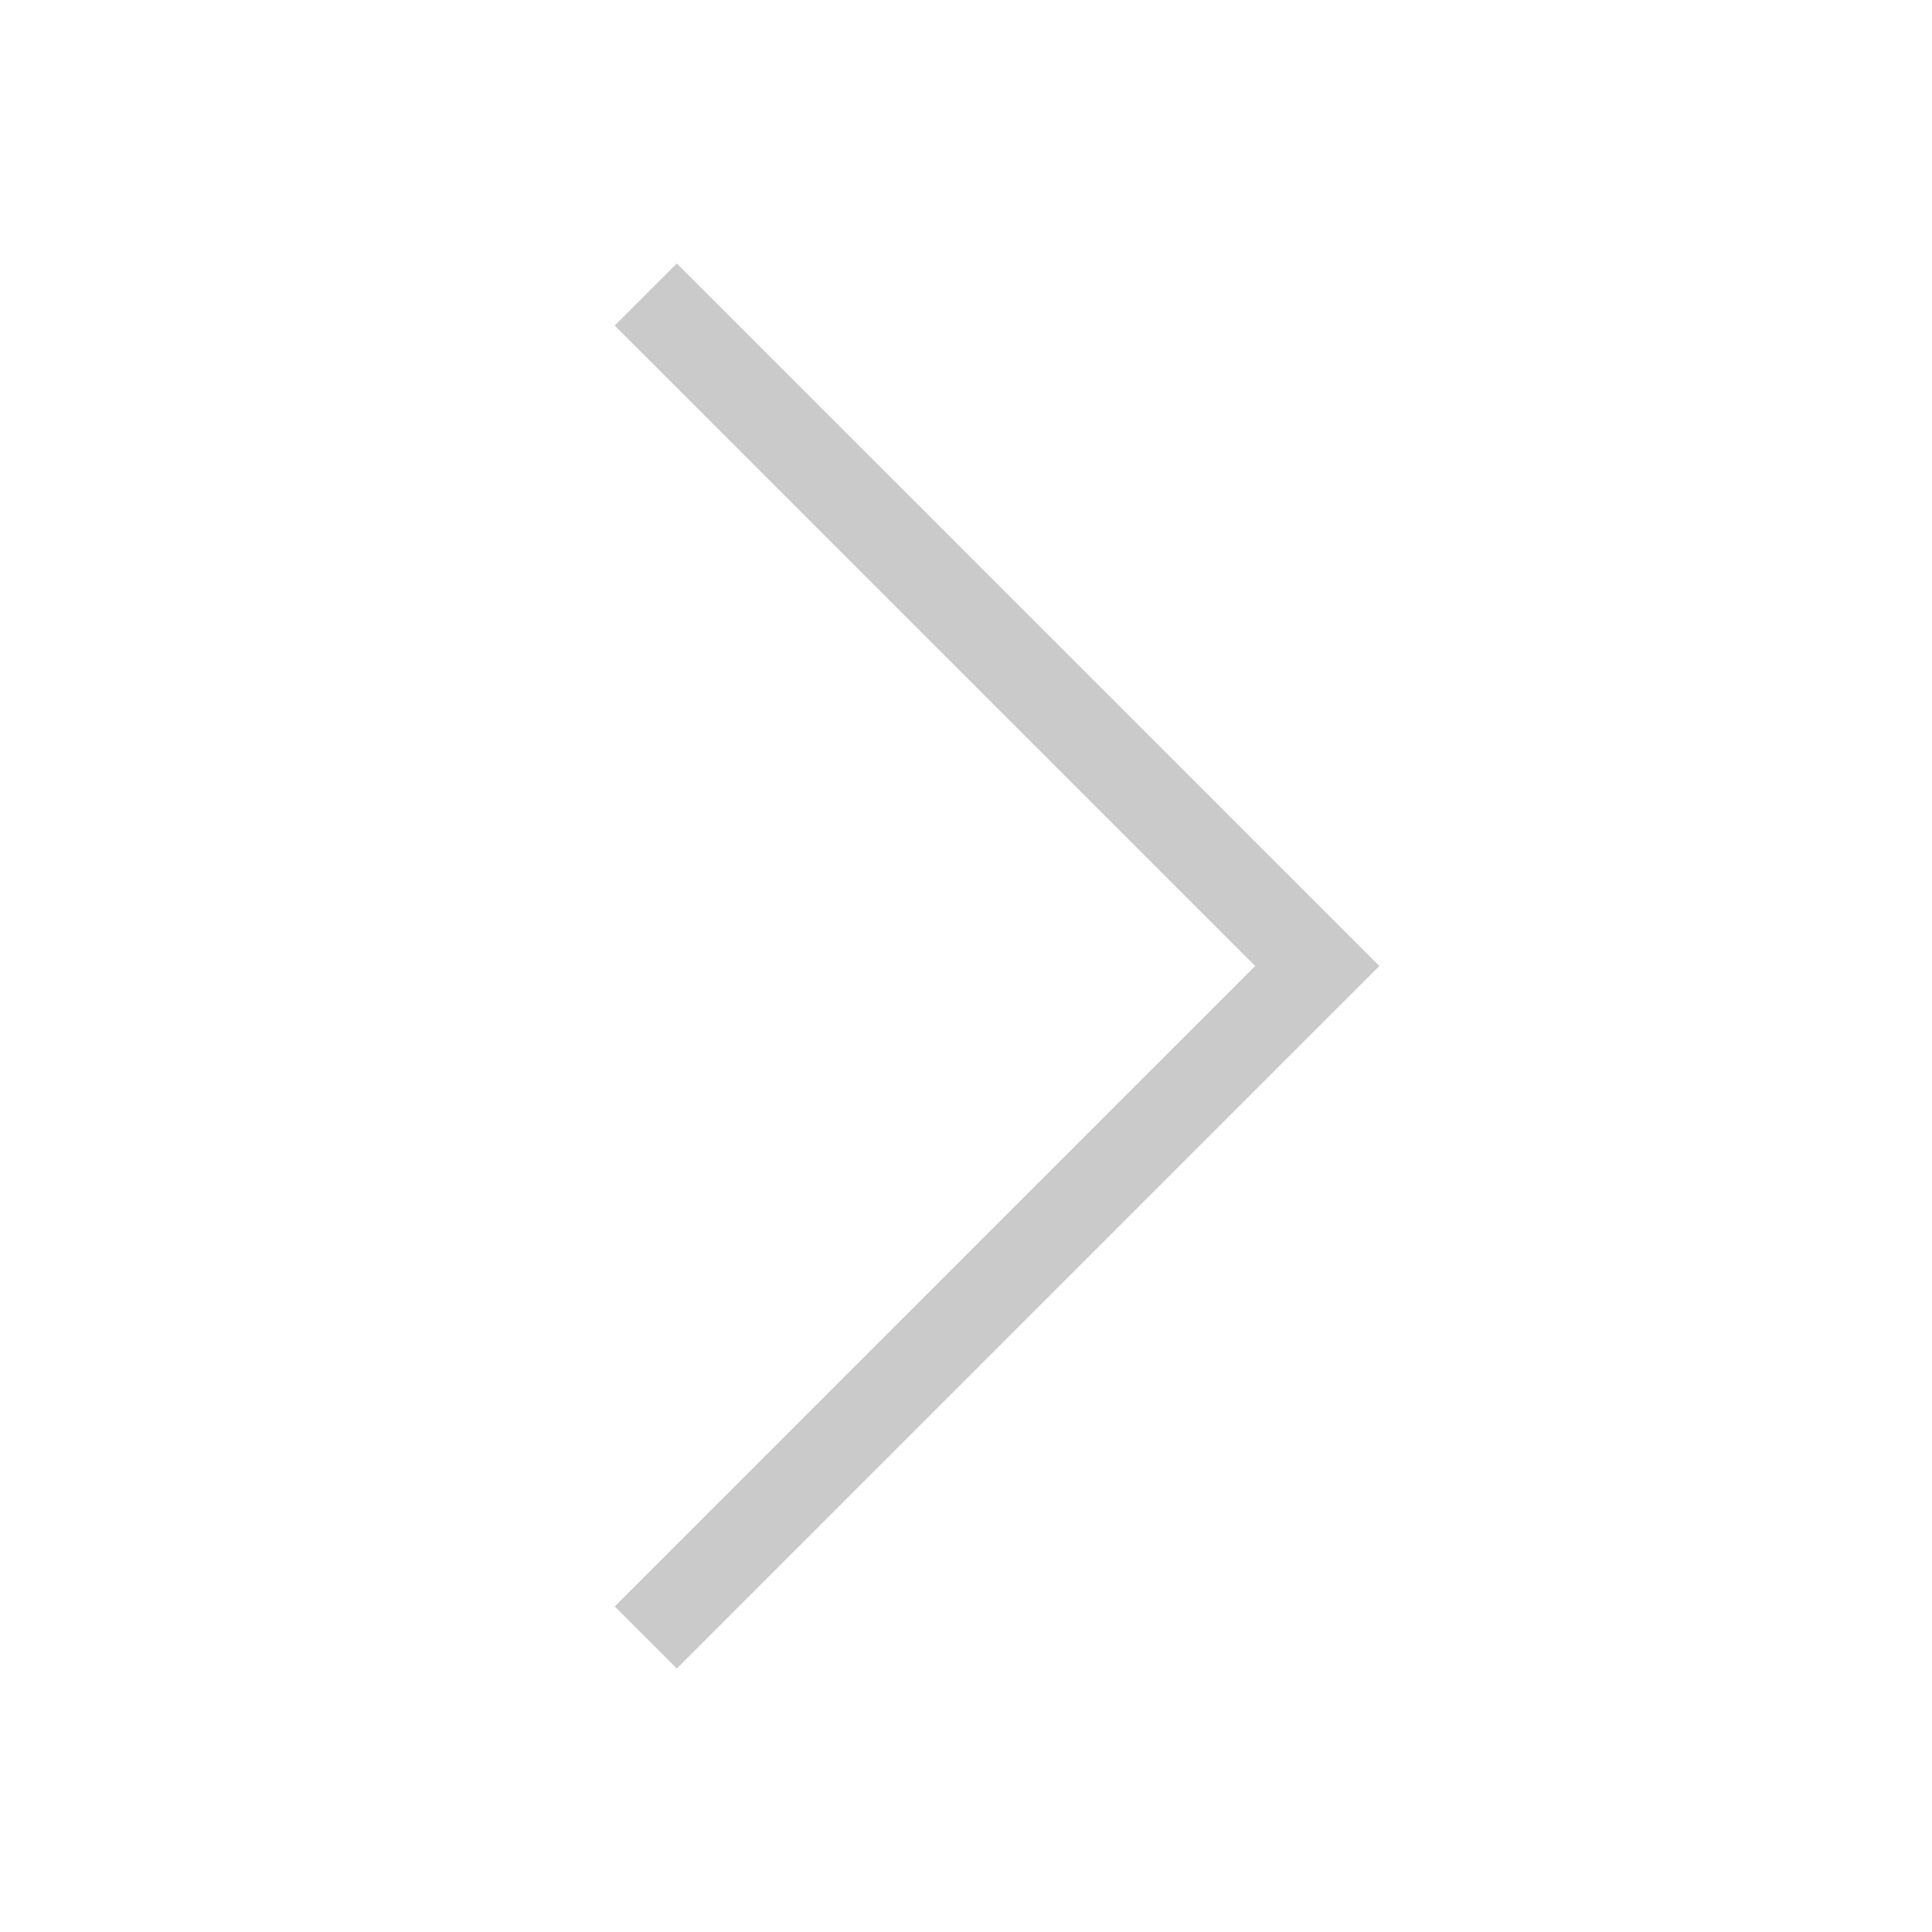
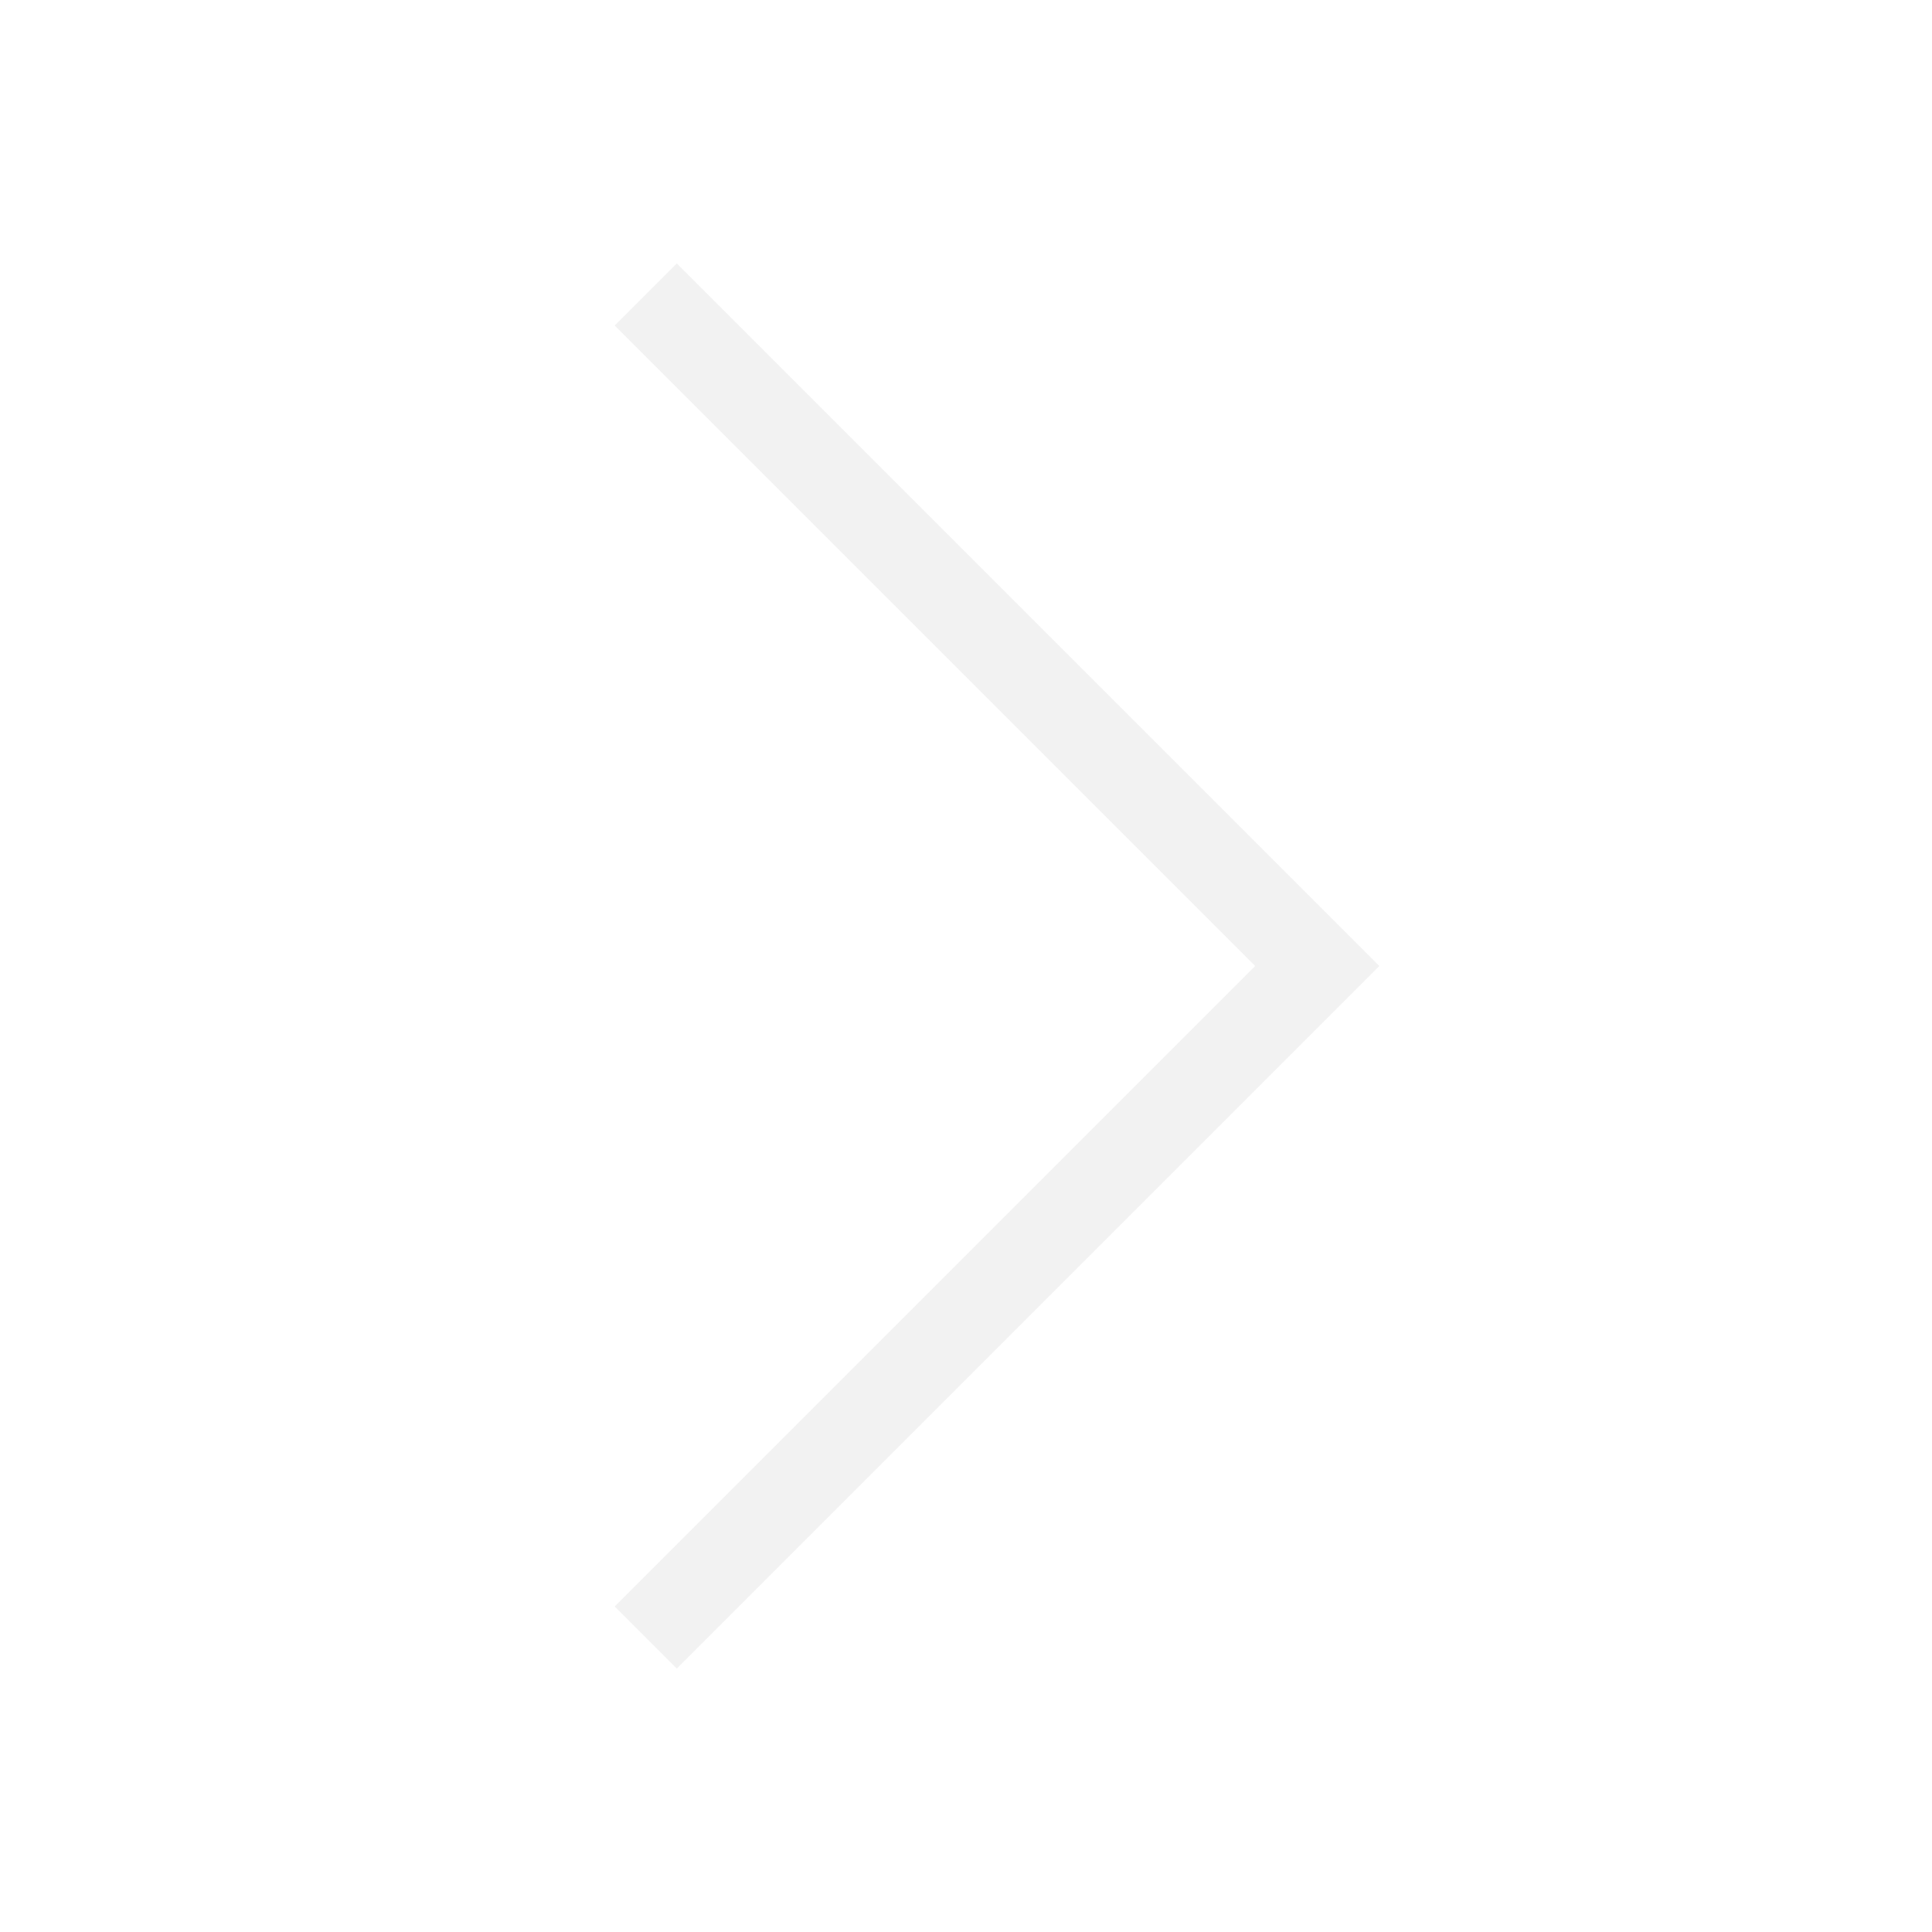
<svg xmlns="http://www.w3.org/2000/svg" width="22" height="22" id="svg2" version="1.1" viewBox="0 0 22 22">
  <defs id="defs4" />
  <g id="layer1" transform="translate(0,-1030.362)">
-     <path style="fill:#cacaca;fill-opacity:1;stroke:none" d="M 7.707 3 L 7 3.707 L 13.125 9.832 L 14.293 11 L 13.125 12.168 L 7 18.293 L 7.707 19 L 13.832 12.875 L 15.707 11 L 13.832 9.125 L 7.707 3 z " transform="translate(-5e-7,1030.362)" id="rect4176" />
+     <path style="fill:#f2f2f2;fill-opacity:1;stroke:none" d="M 7.707 3 L 7 3.707 L 13.125 9.832 L 14.293 11 L 13.125 12.168 L 7 18.293 L 7.707 19 L 13.832 12.875 L 15.707 11 L 13.832 9.125 L 7.707 3 z " transform="translate(-5e-7,1030.362)" id="rect4176" />
  </g>
</svg>
